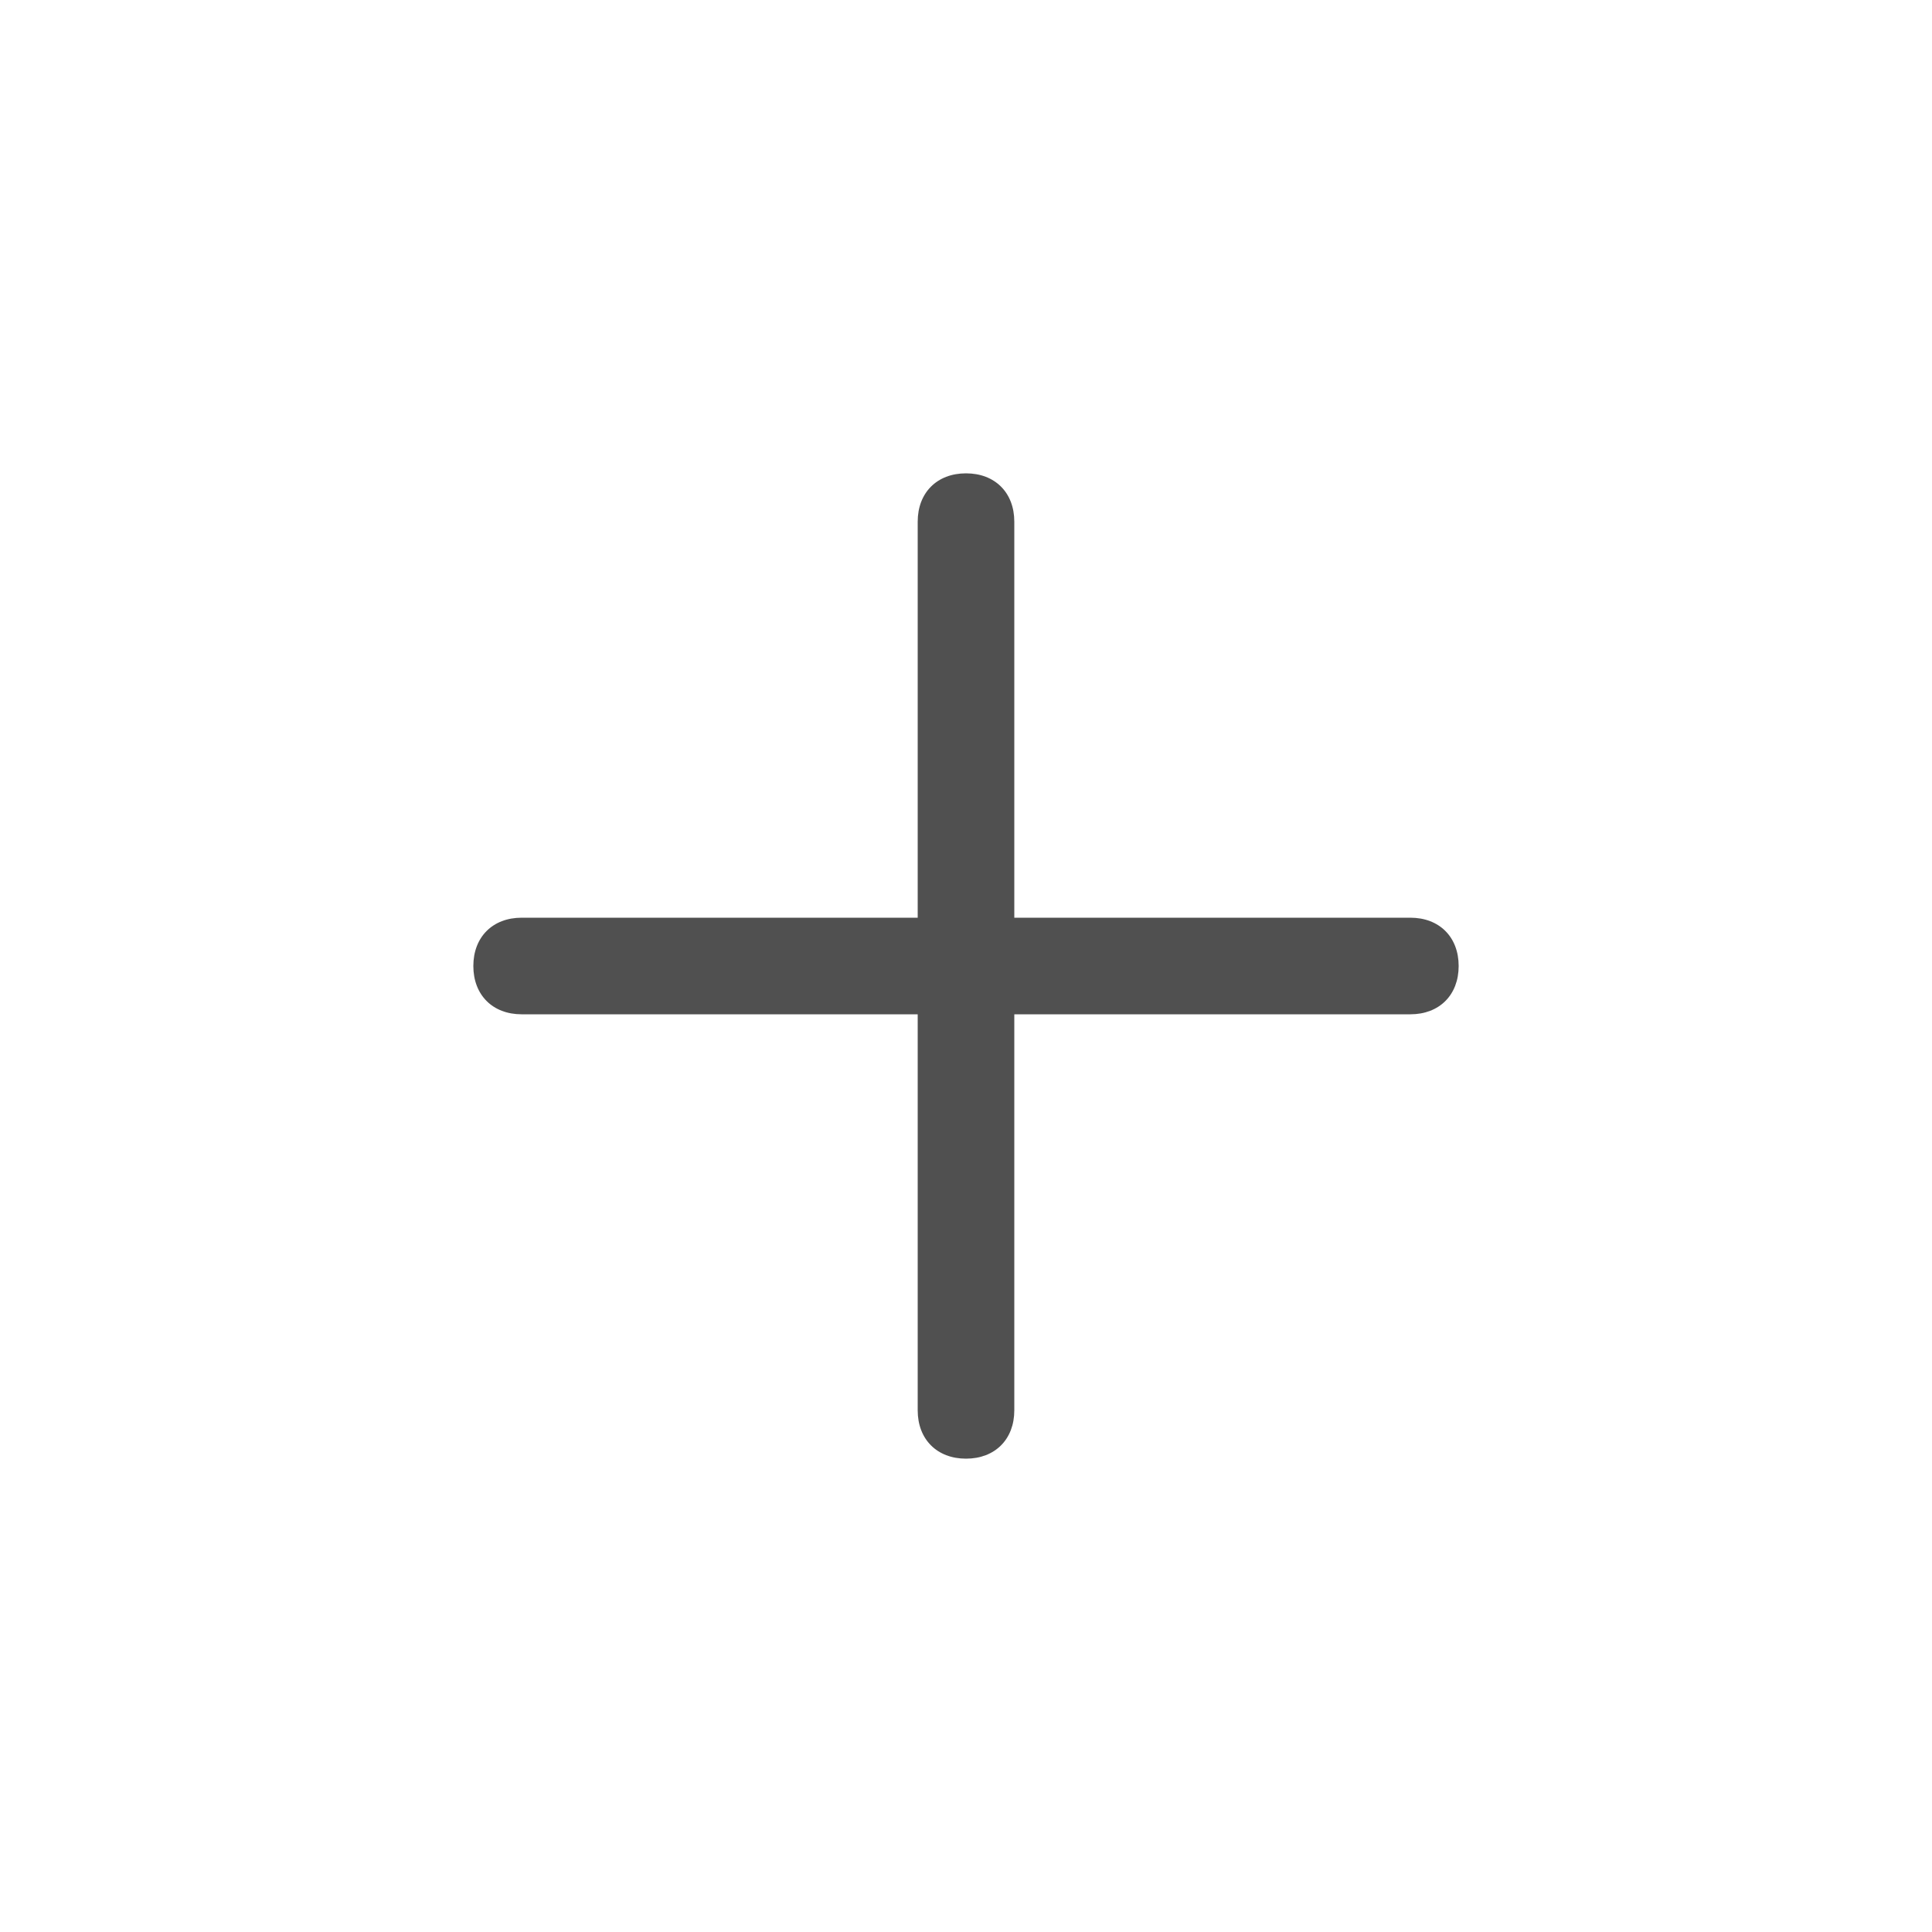
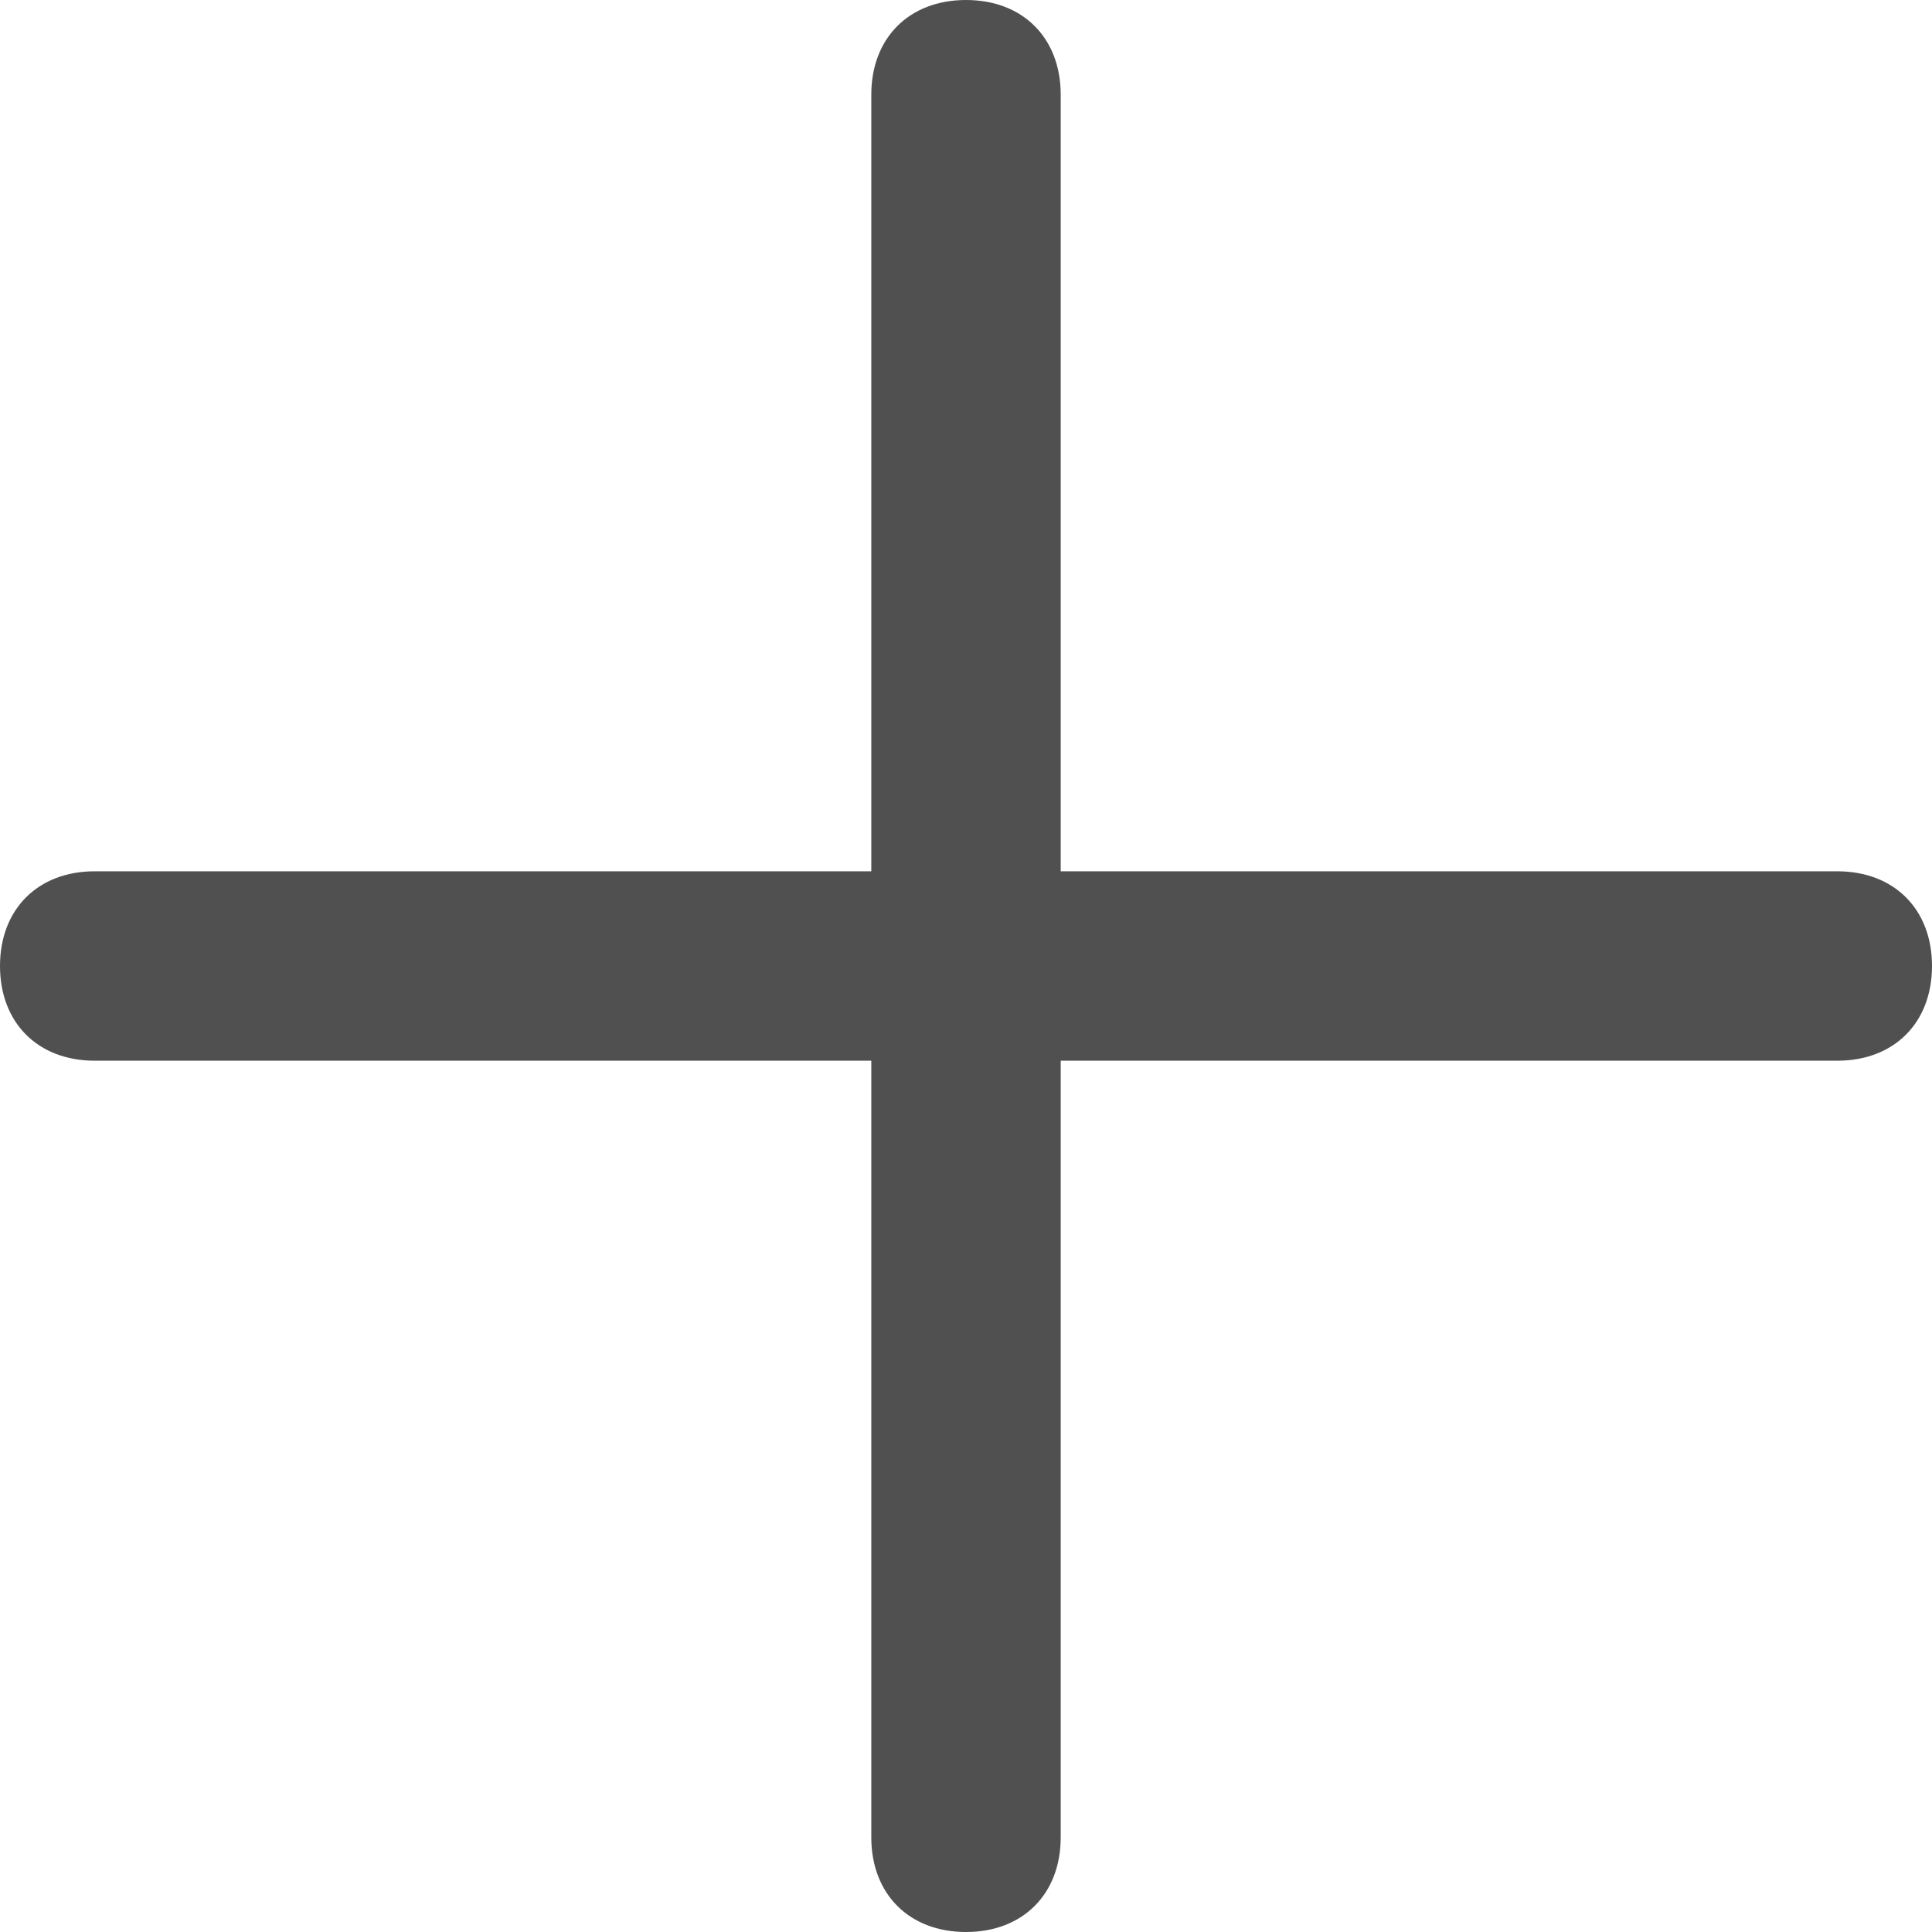
- <svg xmlns="http://www.w3.org/2000/svg" version="1.1" id="图层_1" x="0px" y="0px" viewBox="0 0 20 20" enable-background="new 0 0 20 20" xml:space="preserve">
-   <g>
-     <path fill="#505050" d="M14.6,9.5h-4.1V5.4c0-0.3-0.2-0.5-0.5-0.5S9.5,5.1,9.5,5.4v4.1H5.4c-0.3,0-0.5,0.2-0.5,0.5s0.2,0.5,0.5,0.5   h4.1v4.1c0,0.3,0.2,0.5,0.5,0.5s0.5-0.2,0.5-0.5v-4.1h4.1c0.3,0,0.5-0.2,0.5-0.5S14.9,9.5,14.6,9.5z" />
+ <svg xmlns="http://www.w3.org/2000/svg" version="1.1" id="图层_1" x="0px" y="0px" viewBox="0 0 10.2 10.2" enable-background="new 0 0 20 20" xml:space="preserve" width="10.2" height="10.2">
+   <defs id="defs9" />
+   <g id="g4" transform="translate(-4.9,-4.9)">
+     <path d="M 14.6,9.5 H 10.5 V 5.4 C 10.5,5.1 10.3,4.9 10,4.9 9.7,4.9 9.5,5.1 9.5,5.4 V 9.5 H 5.4 c -0.3,0 -0.5,0.2 -0.5,0.5 0,0.3 0.2,0.5 0.5,0.5 h 4.1 v 4.1 c 0,0.3 0.2,0.5 0.5,0.5 0.3,0 0.5,-0.2 0.5,-0.5 v -4.1 h 4.1 c 0.3,0 0.5,-0.2 0.5,-0.5 0,-0.3 -0.2,-0.5 -0.5,-0.5 z" id="path2" style="fill:#505050" />
  </g>
</svg>
